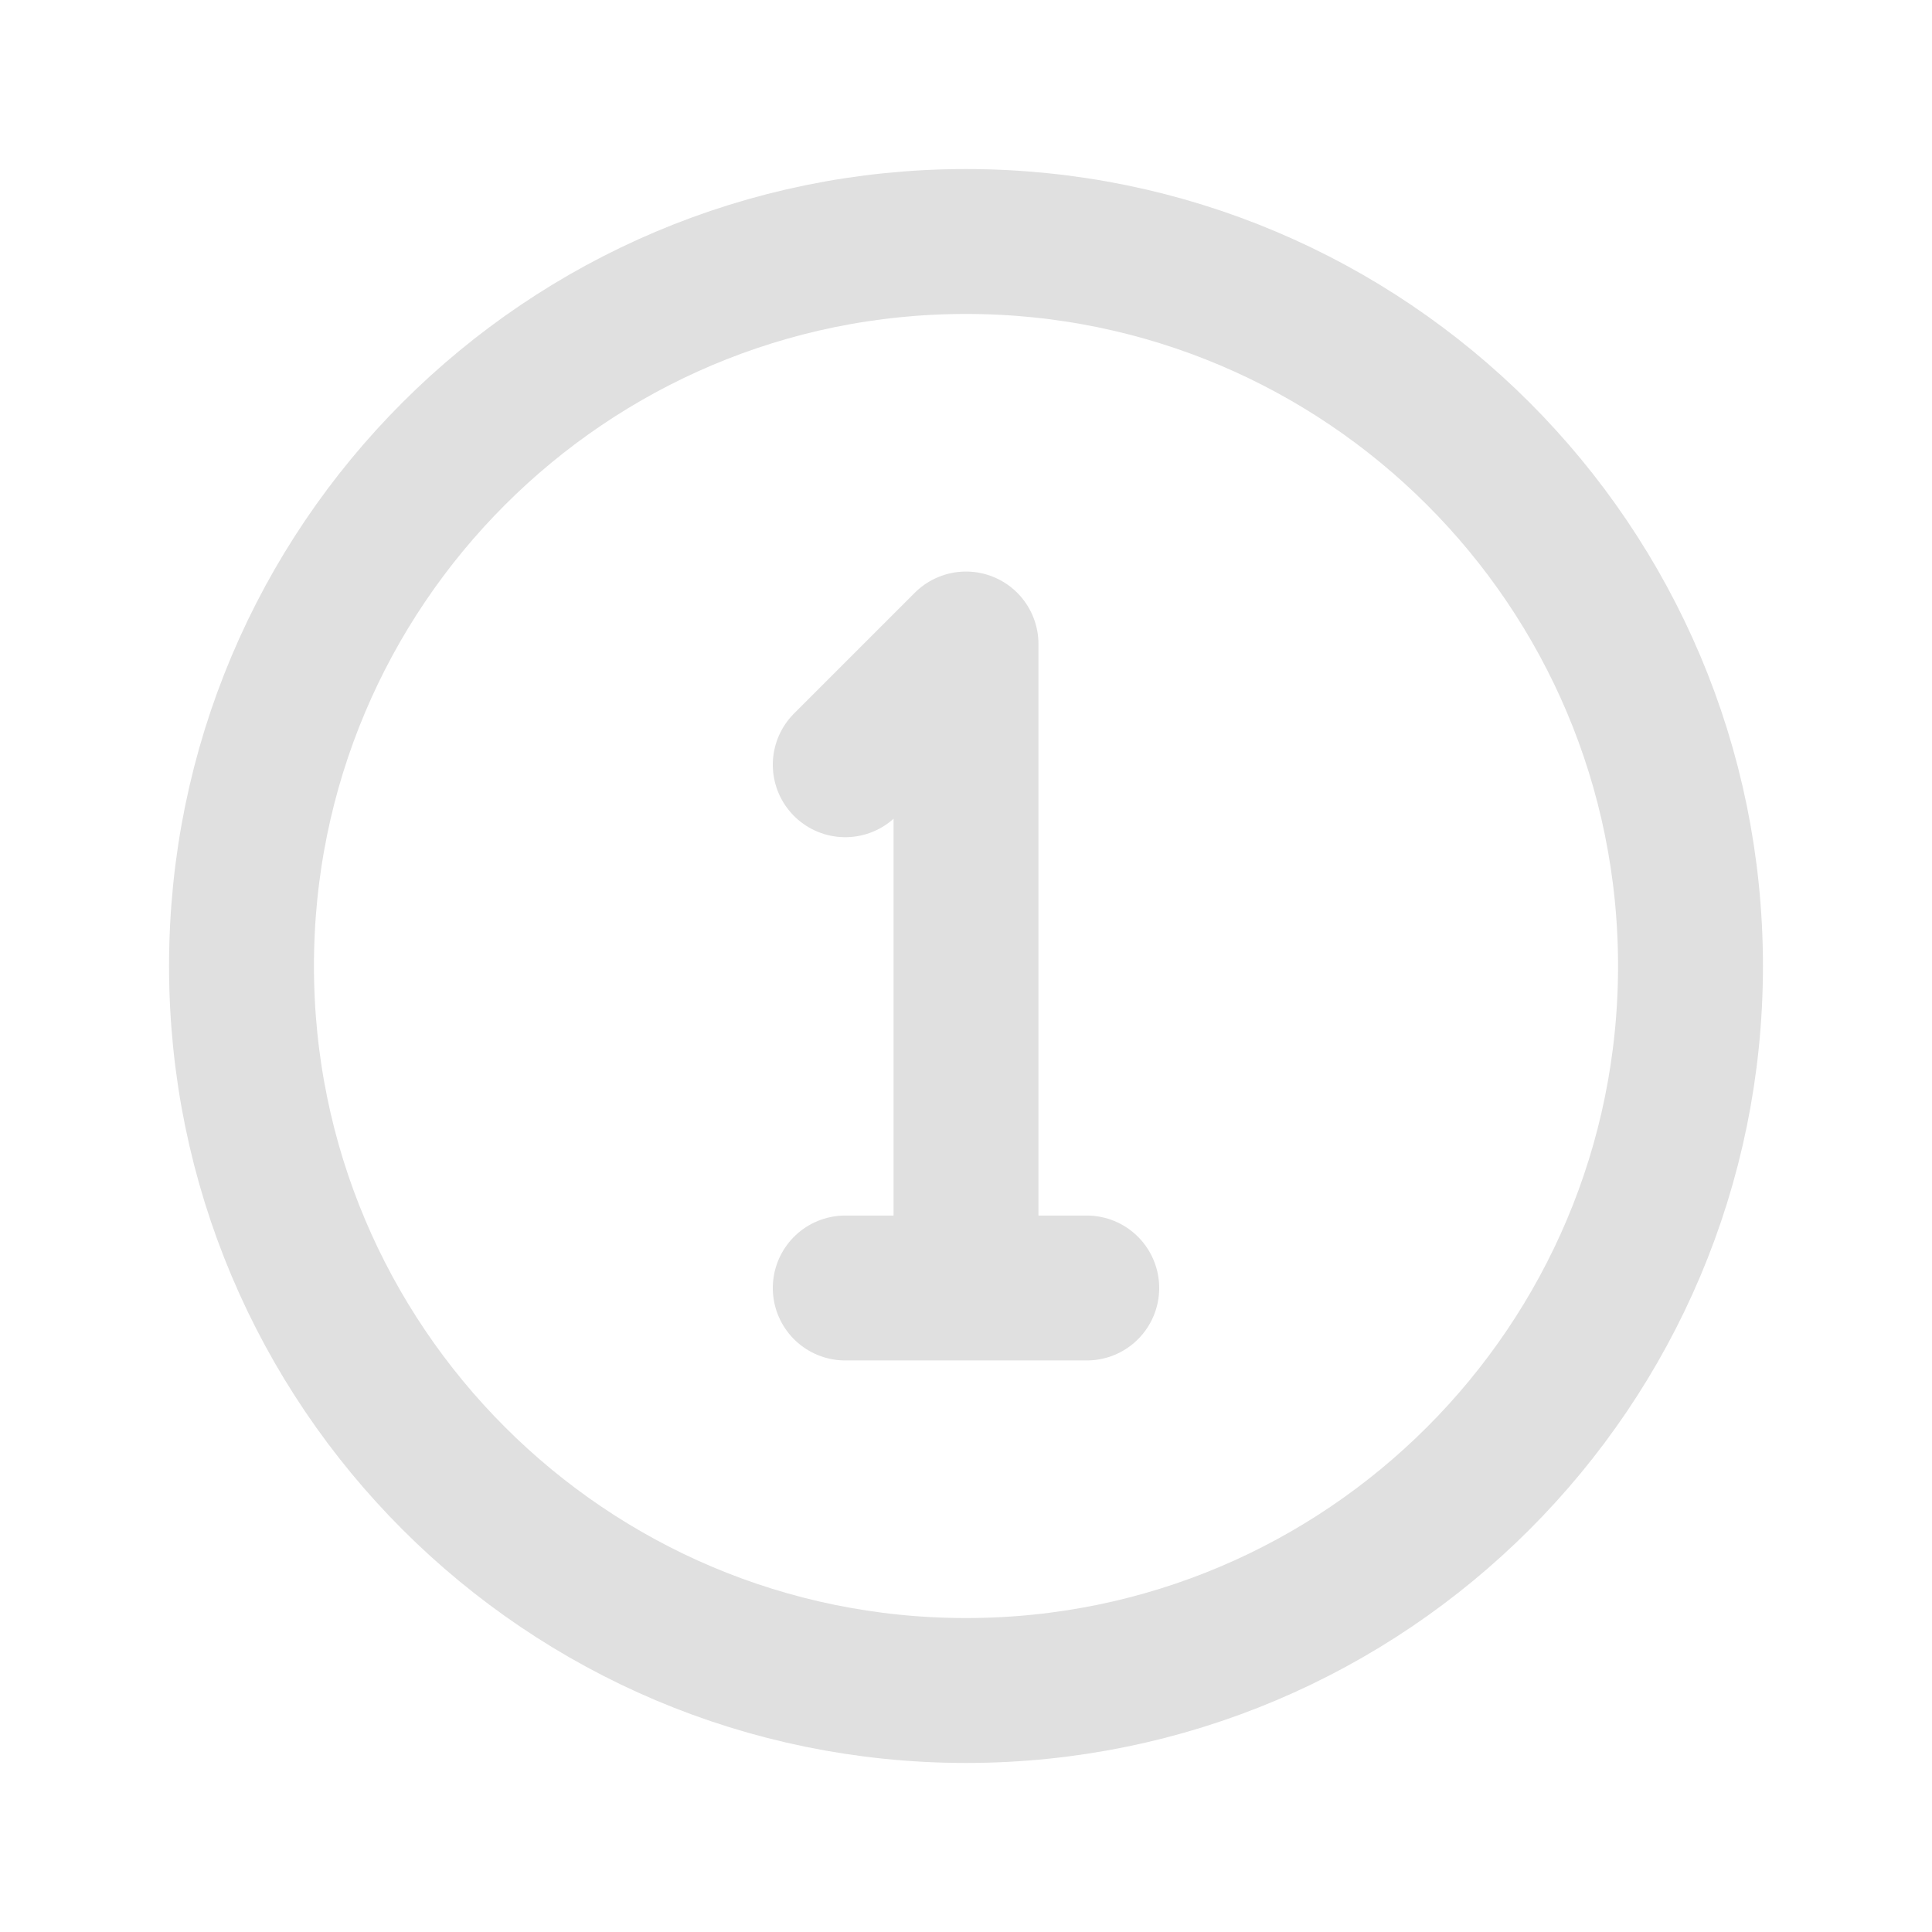
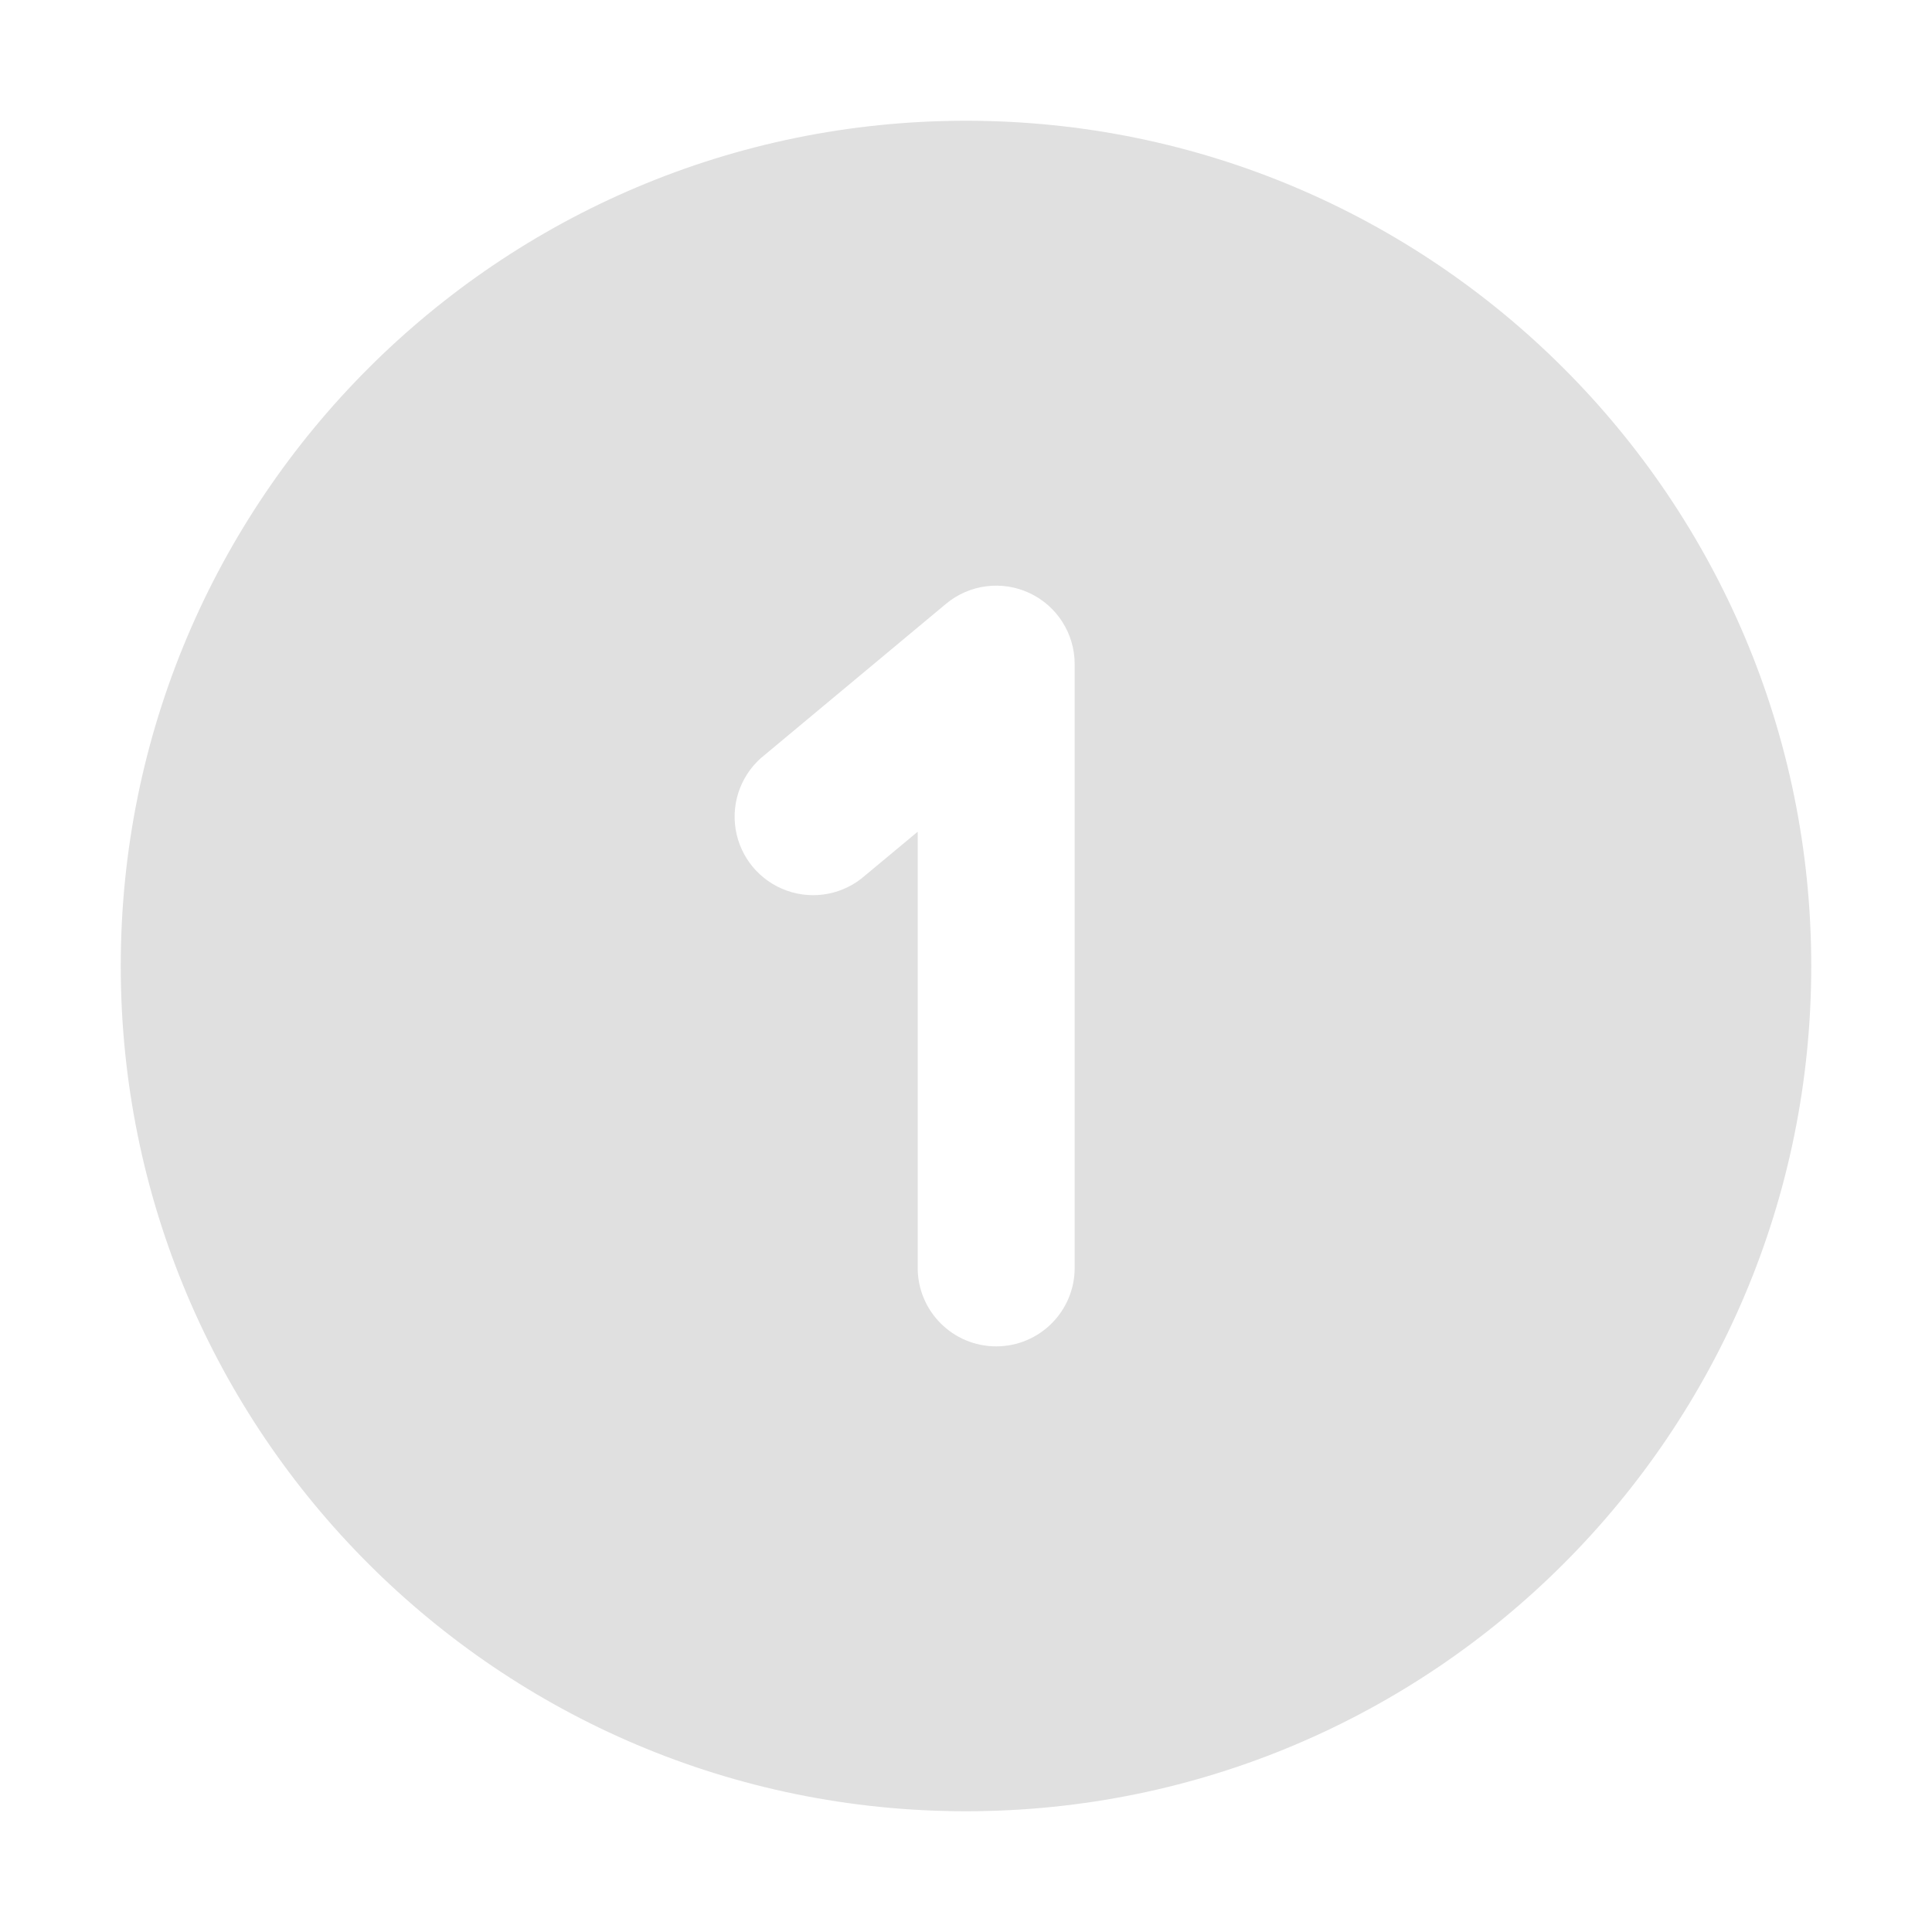
- <svg xmlns="http://www.w3.org/2000/svg" width="24" height="24" viewBox="0 0 24 24" fill="none" stroke="#e0e0e0" stroke-width="1.8" stroke-linecap="round" stroke-linejoin="round">
-   <circle cx="12" cy="12" r="9" />
-   <path d="M10.5 9.5L12 8v8m-1.5 0h3" />
+ <svg xmlns="http://www.w3.org/2000/svg" width="24" height="24" viewBox="0 0 16 16">
+   <path d="M0 0h16v16H0z" fill="none" />
+   <path fill="#e0e0e0" fill-rule="evenodd" d="M8 1a7 7 0 1 1 0 14A7 7 0 0 1 8 1m.525 3.911a.65.65 0 0 0-.691.09l-1.5 1.25a.65.65 0 1 0 .832.998l.434-.361V10.5a.65.65 0 0 0 1.3 0v-5a.65.65 0 0 0-.375-.589" clip-rule="evenodd" />
</svg>
